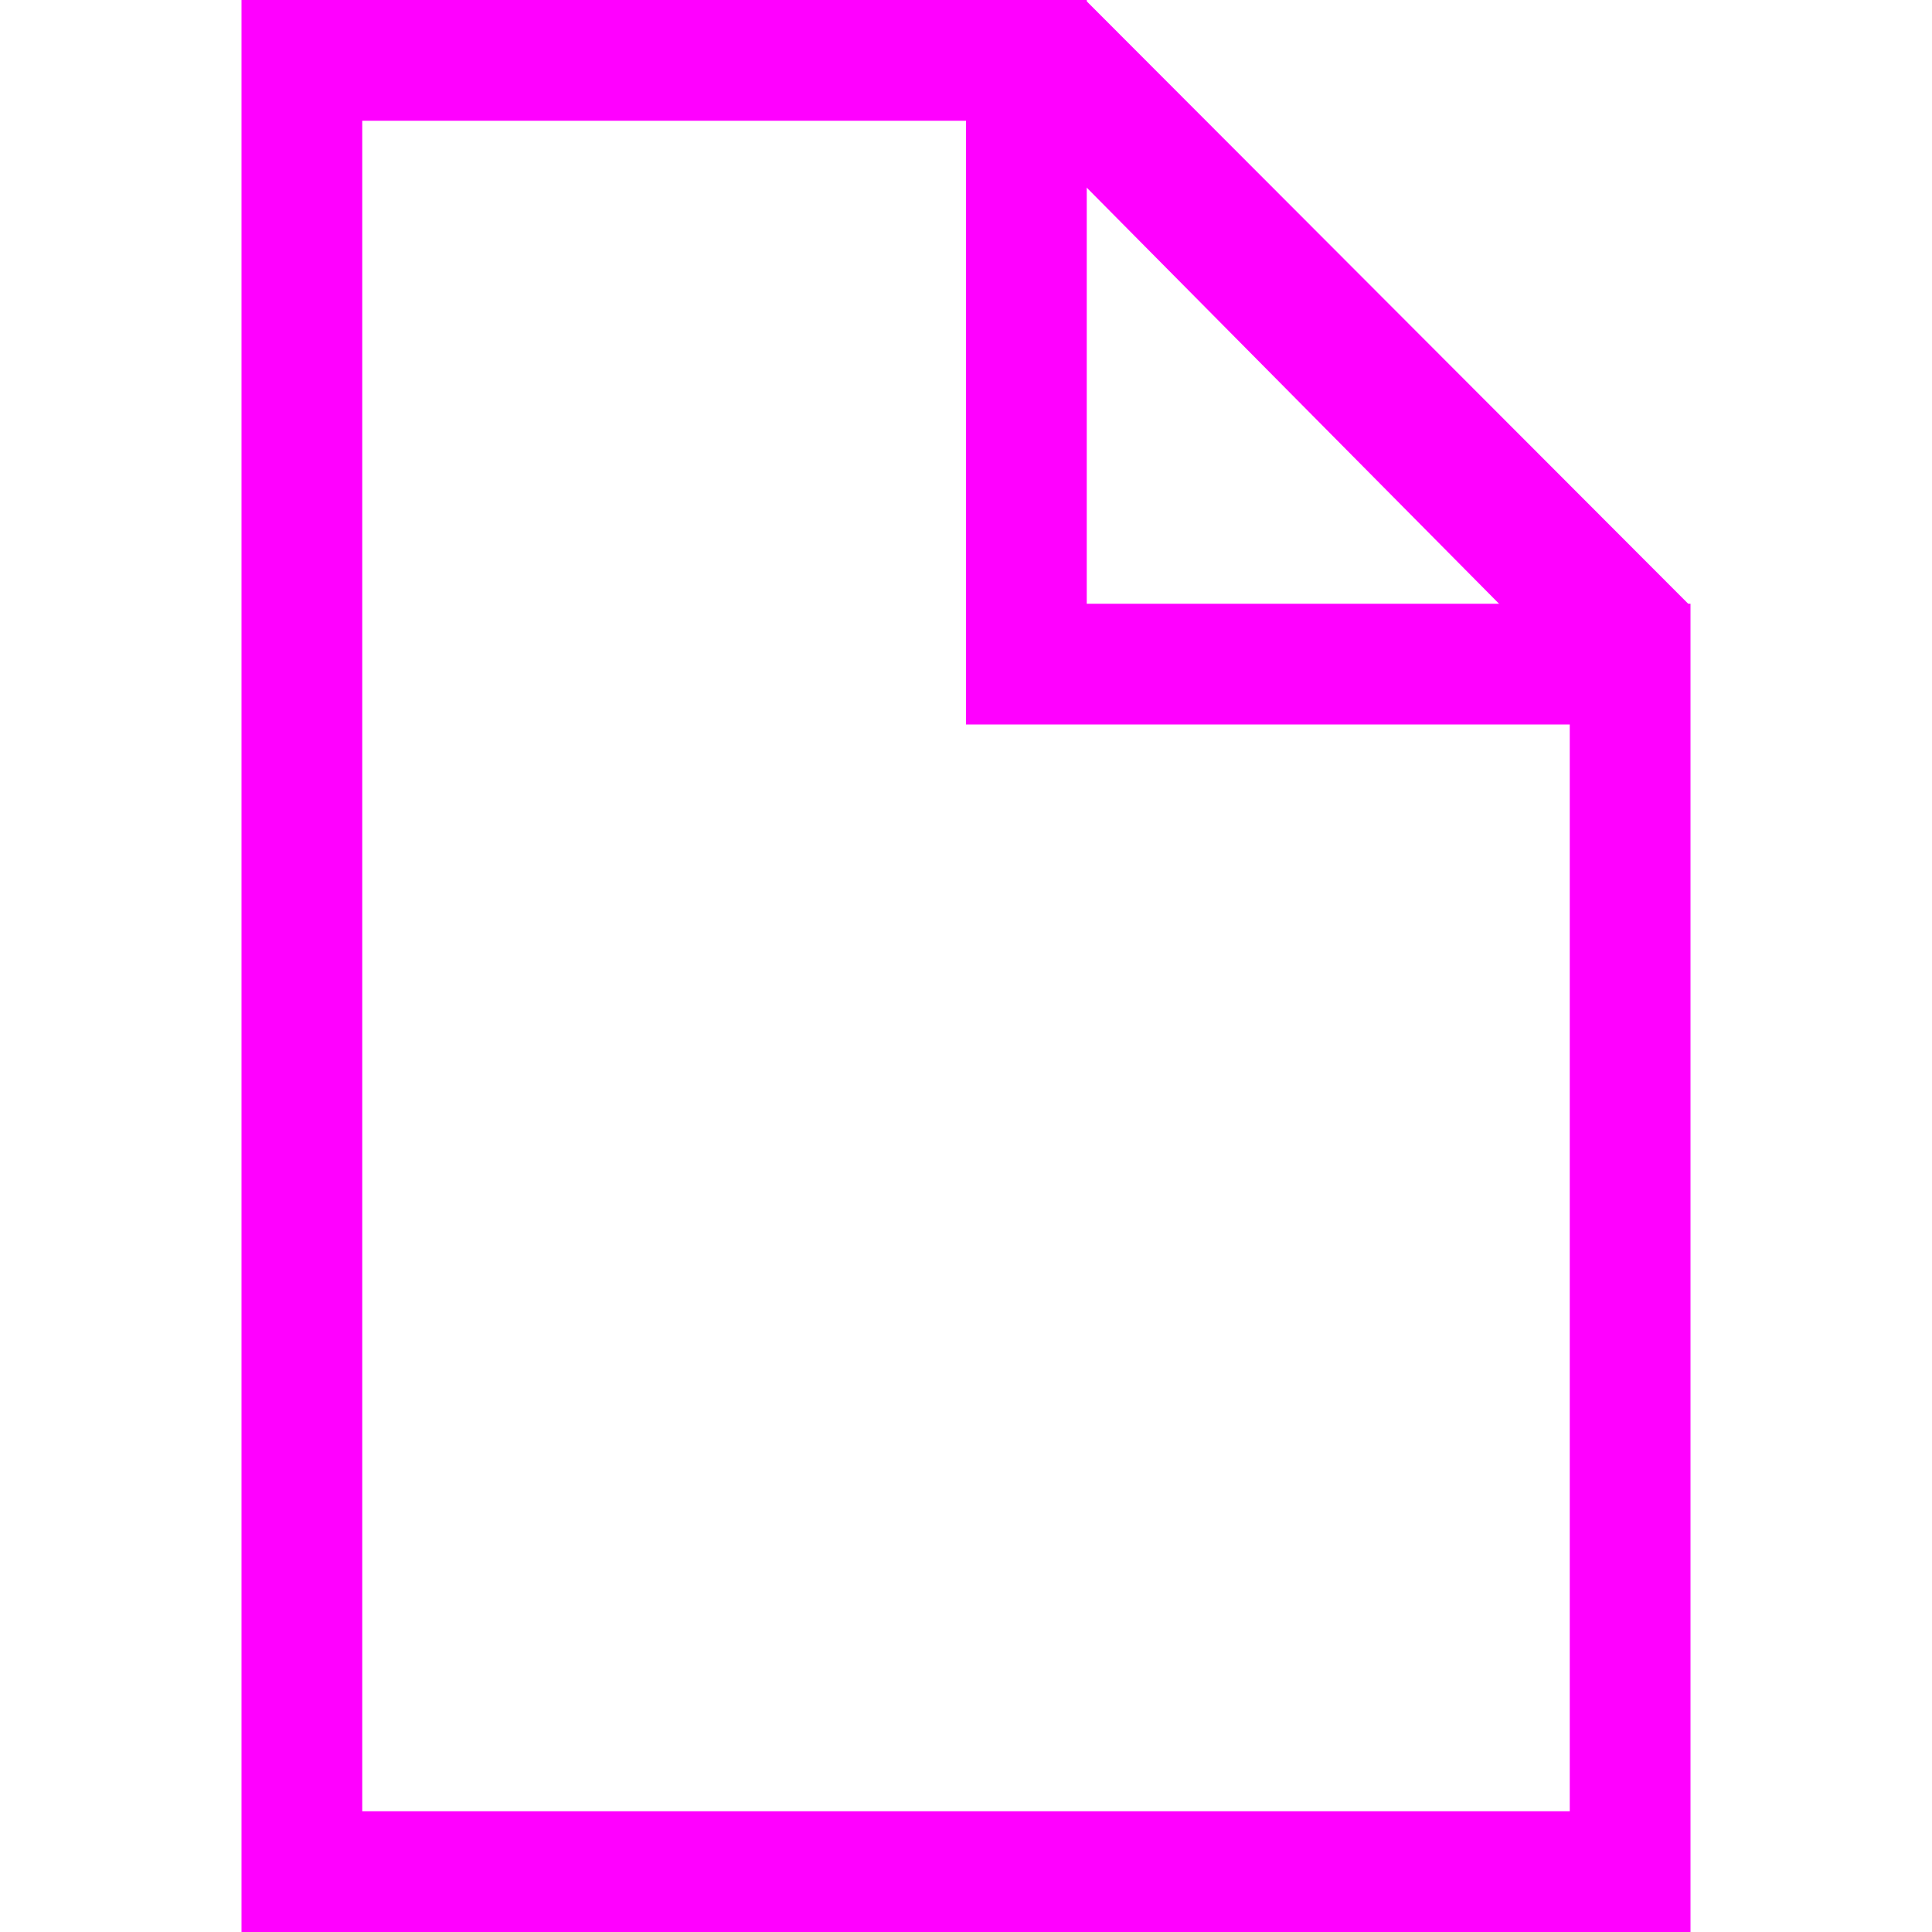
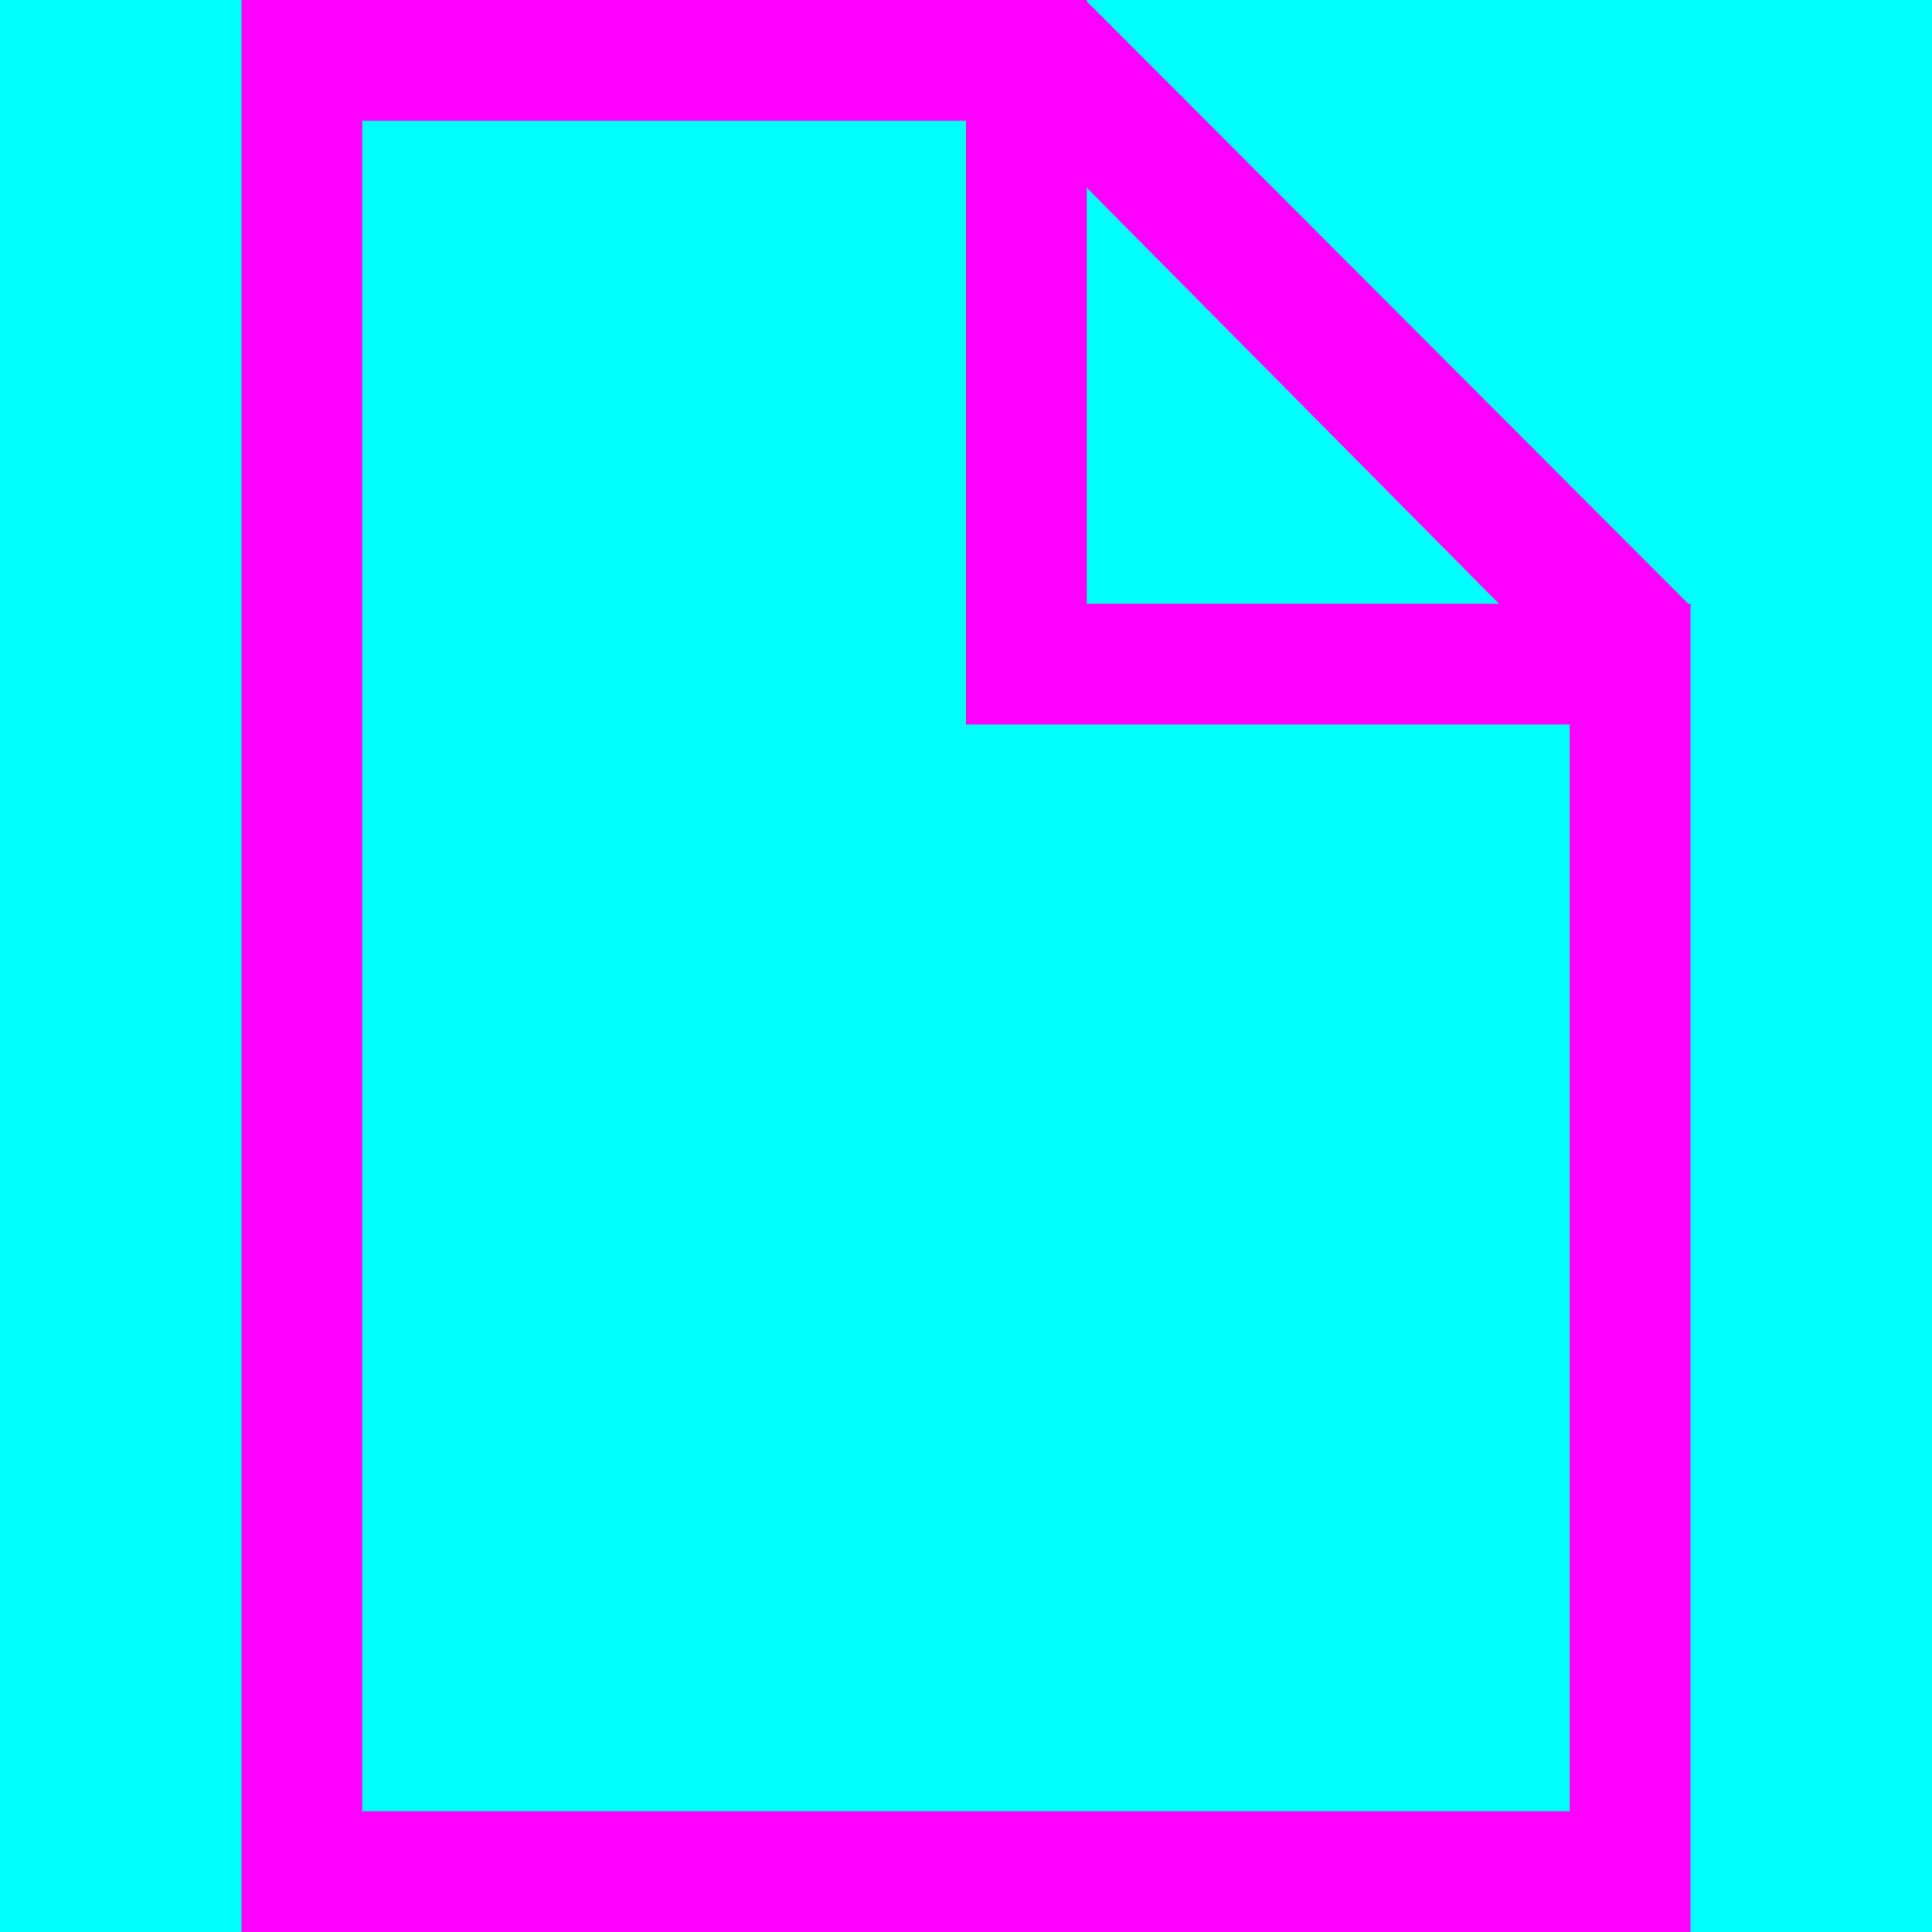
<svg xmlns="http://www.w3.org/2000/svg" width="16" height="16" viewBox="0 0 16 16">
  <g fill="none" fill-rule="evenodd">
-     <rect width="16" height="16" />
+     <rect width="16" height="16" fill="#00FFFF" />
    <path fill="#FF00FF" fill-rule="nonzero" d="M3,1 L3,15 L13,15 L13,6 L8,6 L8,1 L3,1 Z M9,5 L14,5 L14,16 L2,16 L2,0 L9,0 L9,5 Z" />
    <polygon fill="#FF00FF" points="8.989 0 13.994 5.013 13.011 5.602 8 .545" />
  </g>
</svg>
